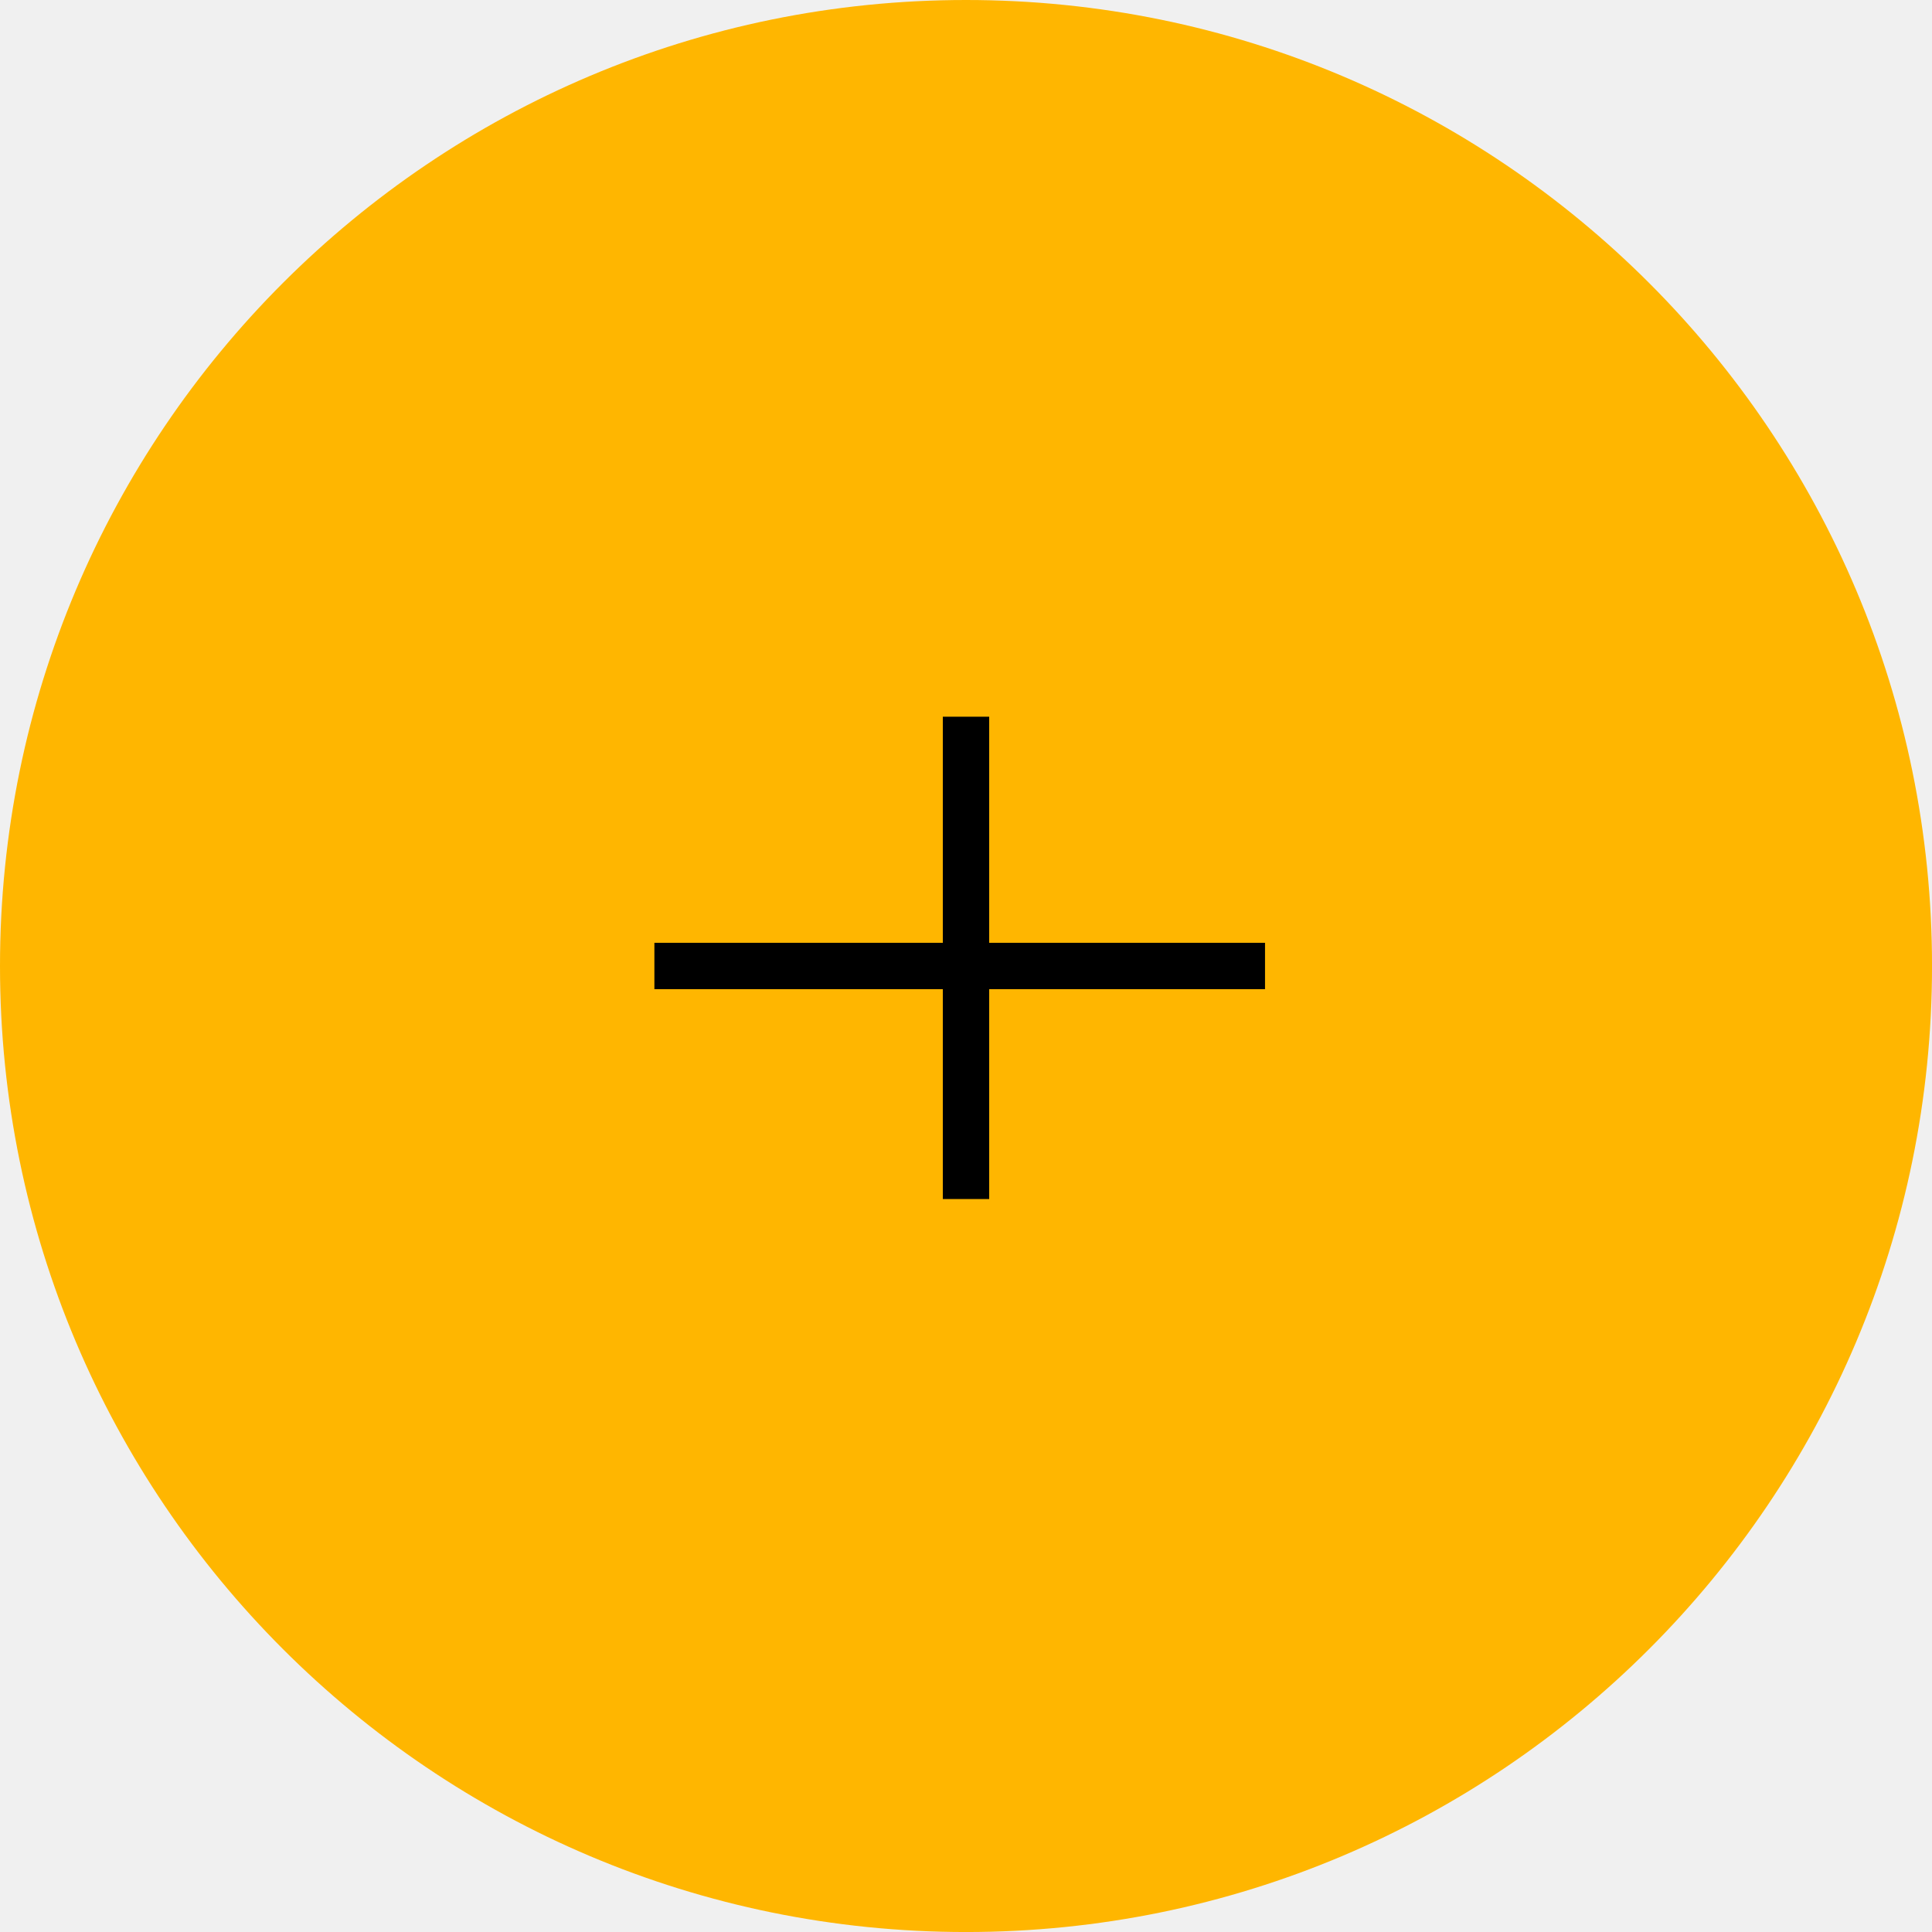
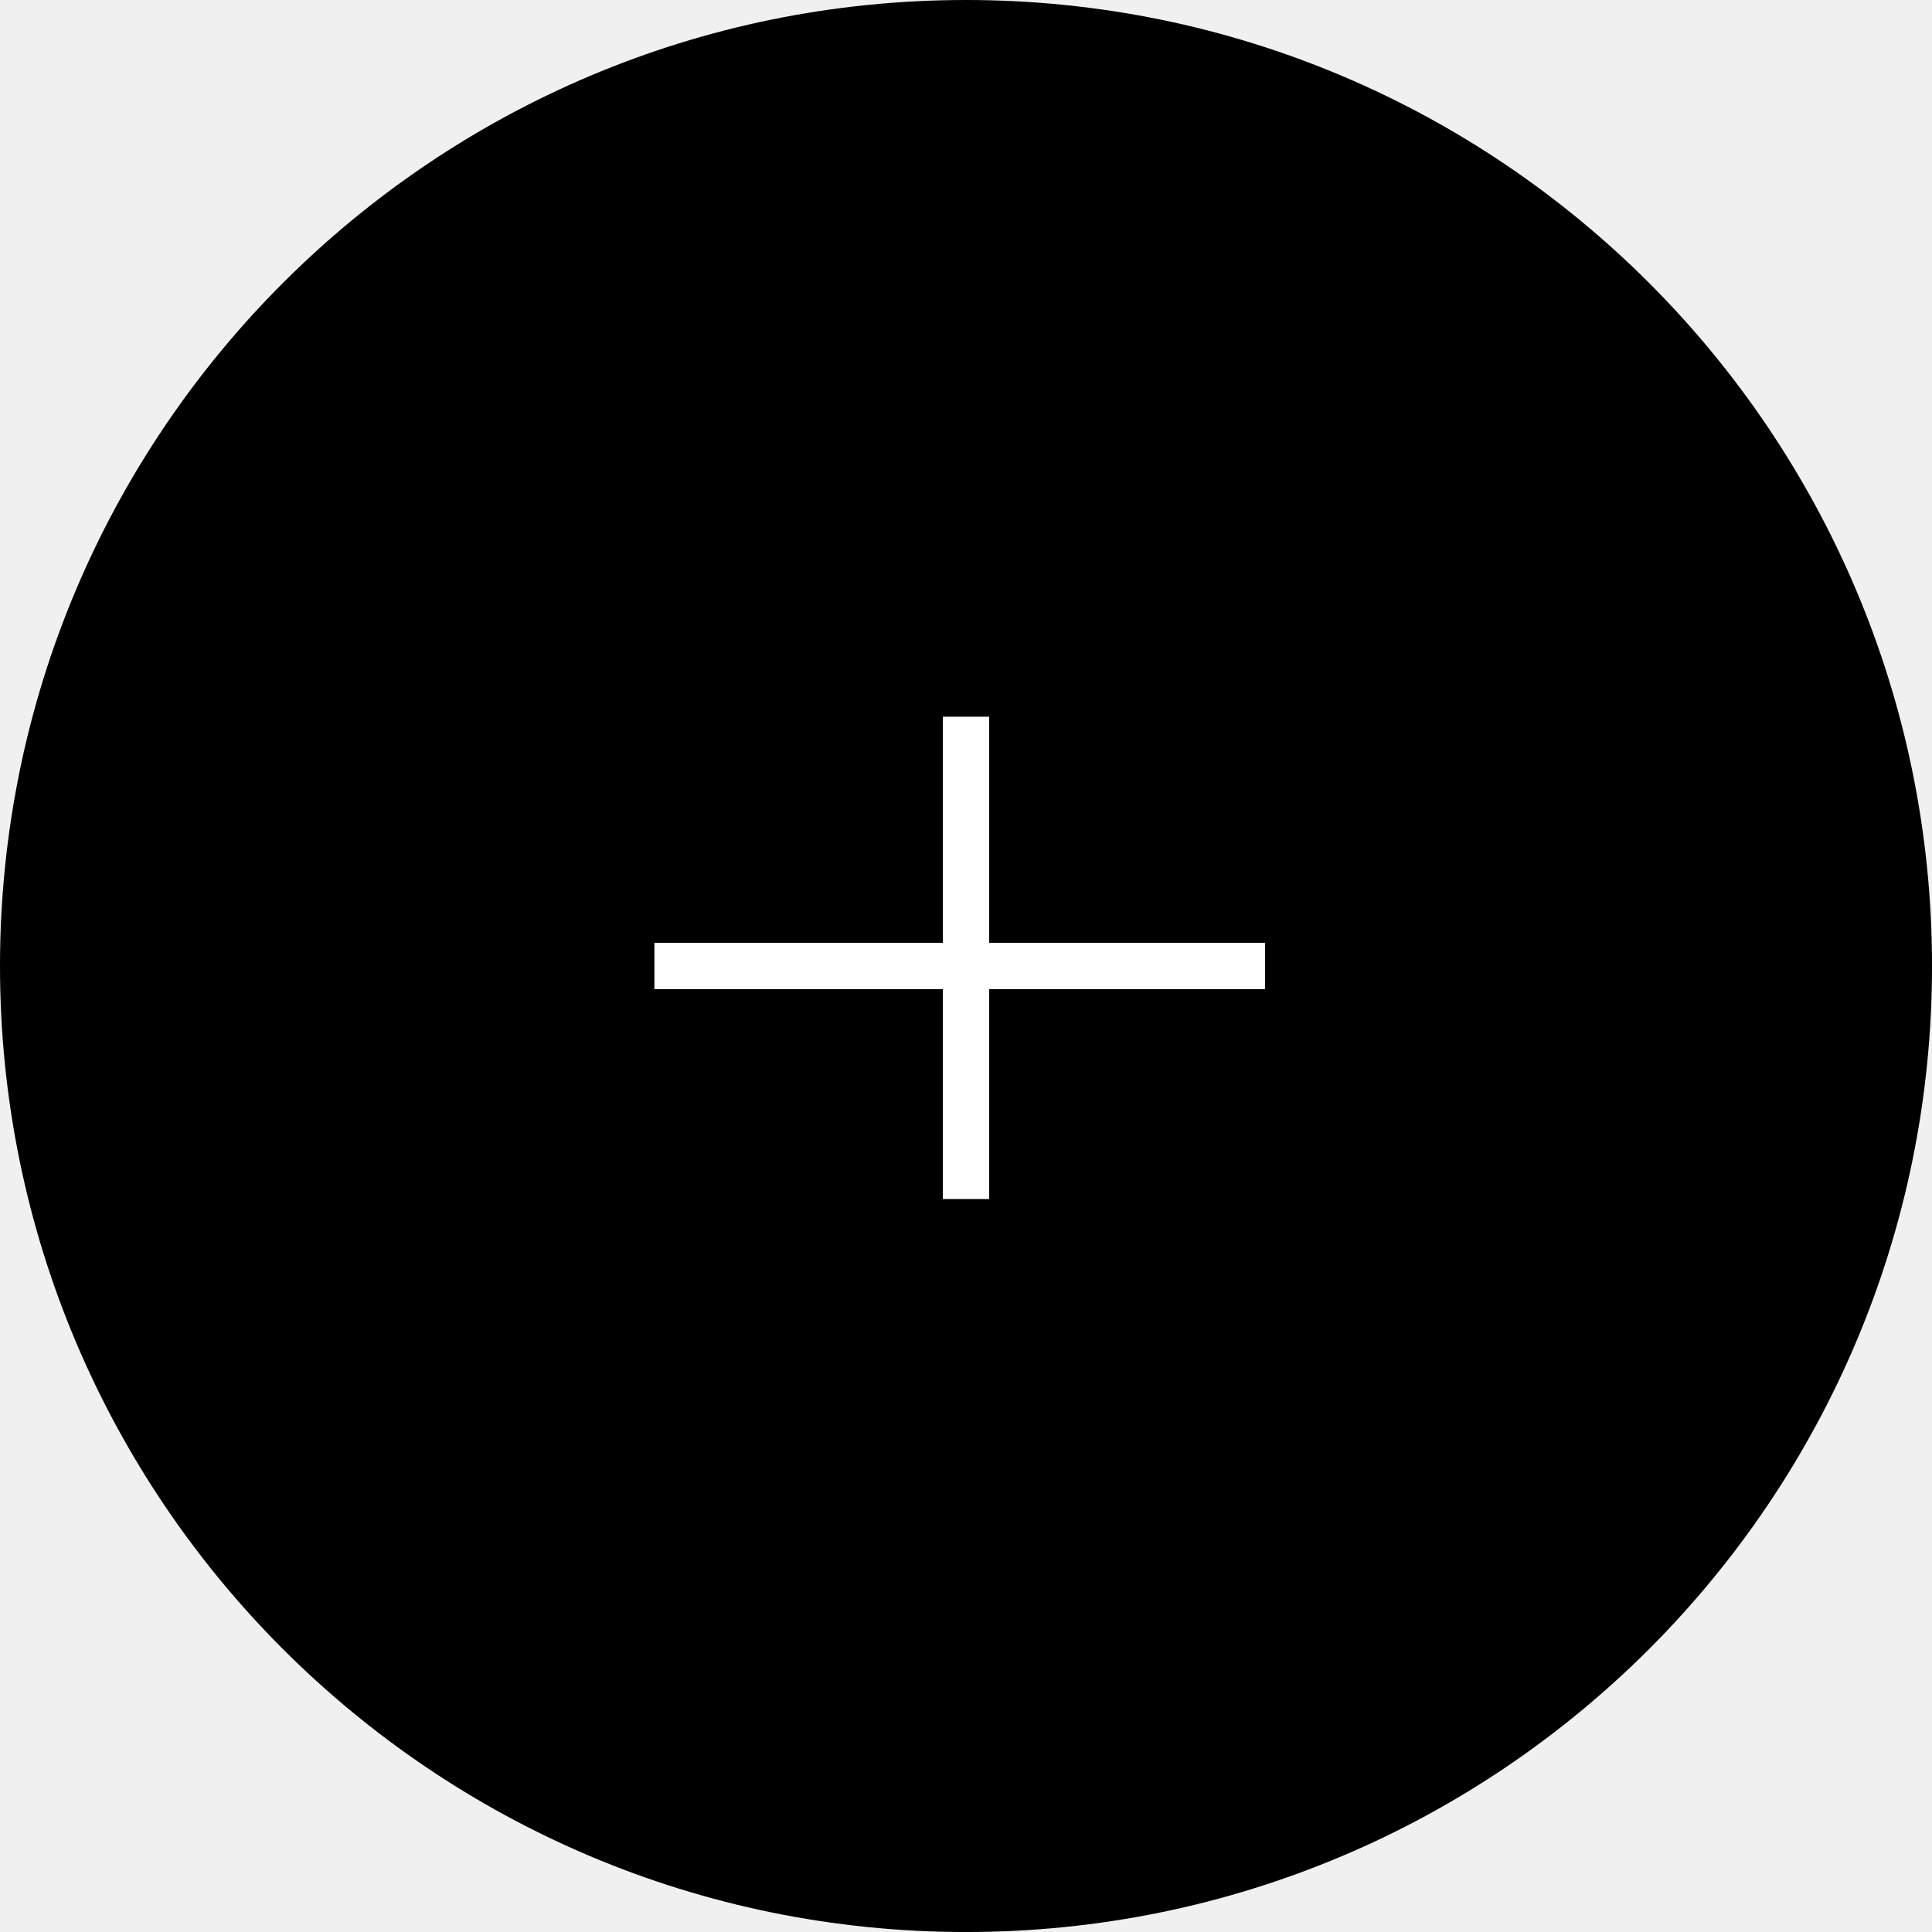
<svg xmlns="http://www.w3.org/2000/svg" width="83.339" height="83.339" viewBox="0 0 83.339 83.339">
  <g transform="translate(-319 -370)">
-     <path d="M41.67,0A41.67,41.67,0,1,1,0,41.67,41.67,41.67,0,0,1,41.67,0Z" transform="translate(319 370)" fill="#ffb600" opacity="0.998" />
-     <path d="M0,0V20.806" transform="translate(360.67 400.916)" stroke="#000" stroke-width="2" />
-     <path d="M-40.115,31.687h26.34" transform="translate(387.343 379.982)" stroke="#000" stroke-width="2" />
+     <path d="M41.67,0A41.67,41.67,0,1,1,0,41.67,41.67,41.67,0,0,1,41.67,0Z" transform="translate(319 370)" fill="#000" opacity="0.998" />
+     <path d="M0,0V20.806" transform="translate(360.67 400.916)" stroke="#FFFFFF" stroke-width="2" />
+     <path d="M-40.115,31.687h26.34" transform="translate(387.343 379.982)" stroke="#FFF" stroke-width="2" />
  </g>
</svg>
